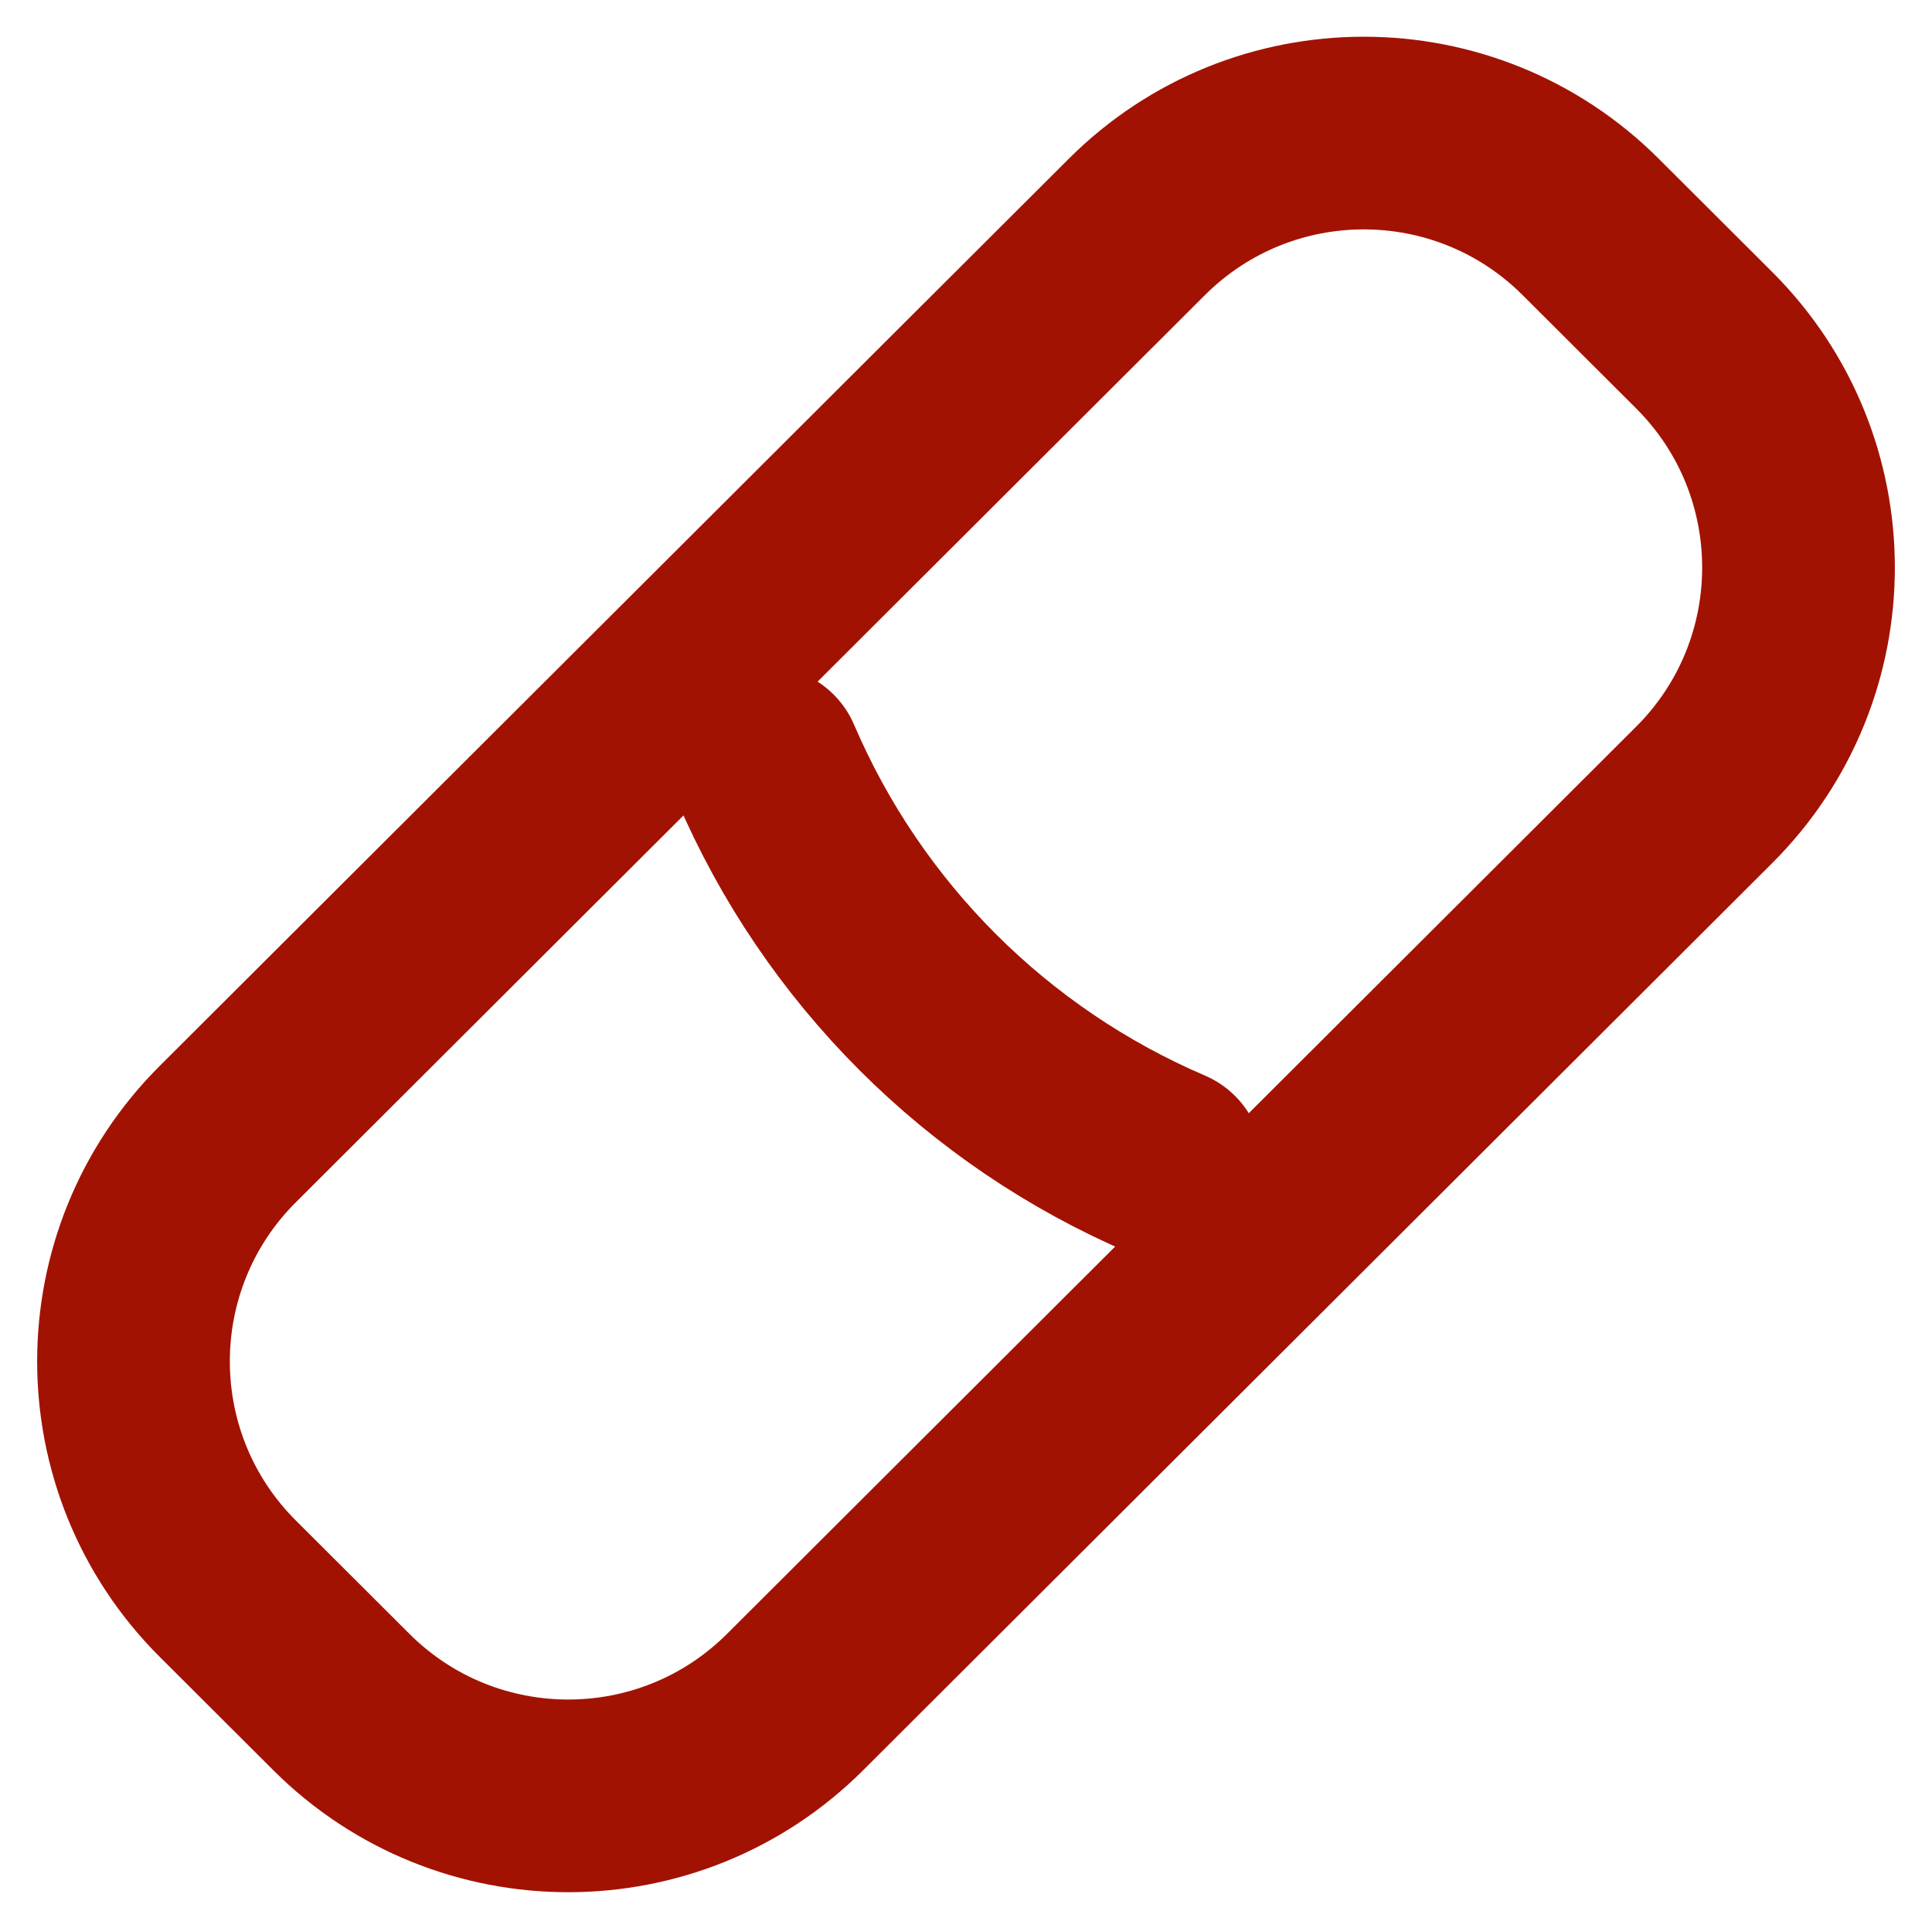
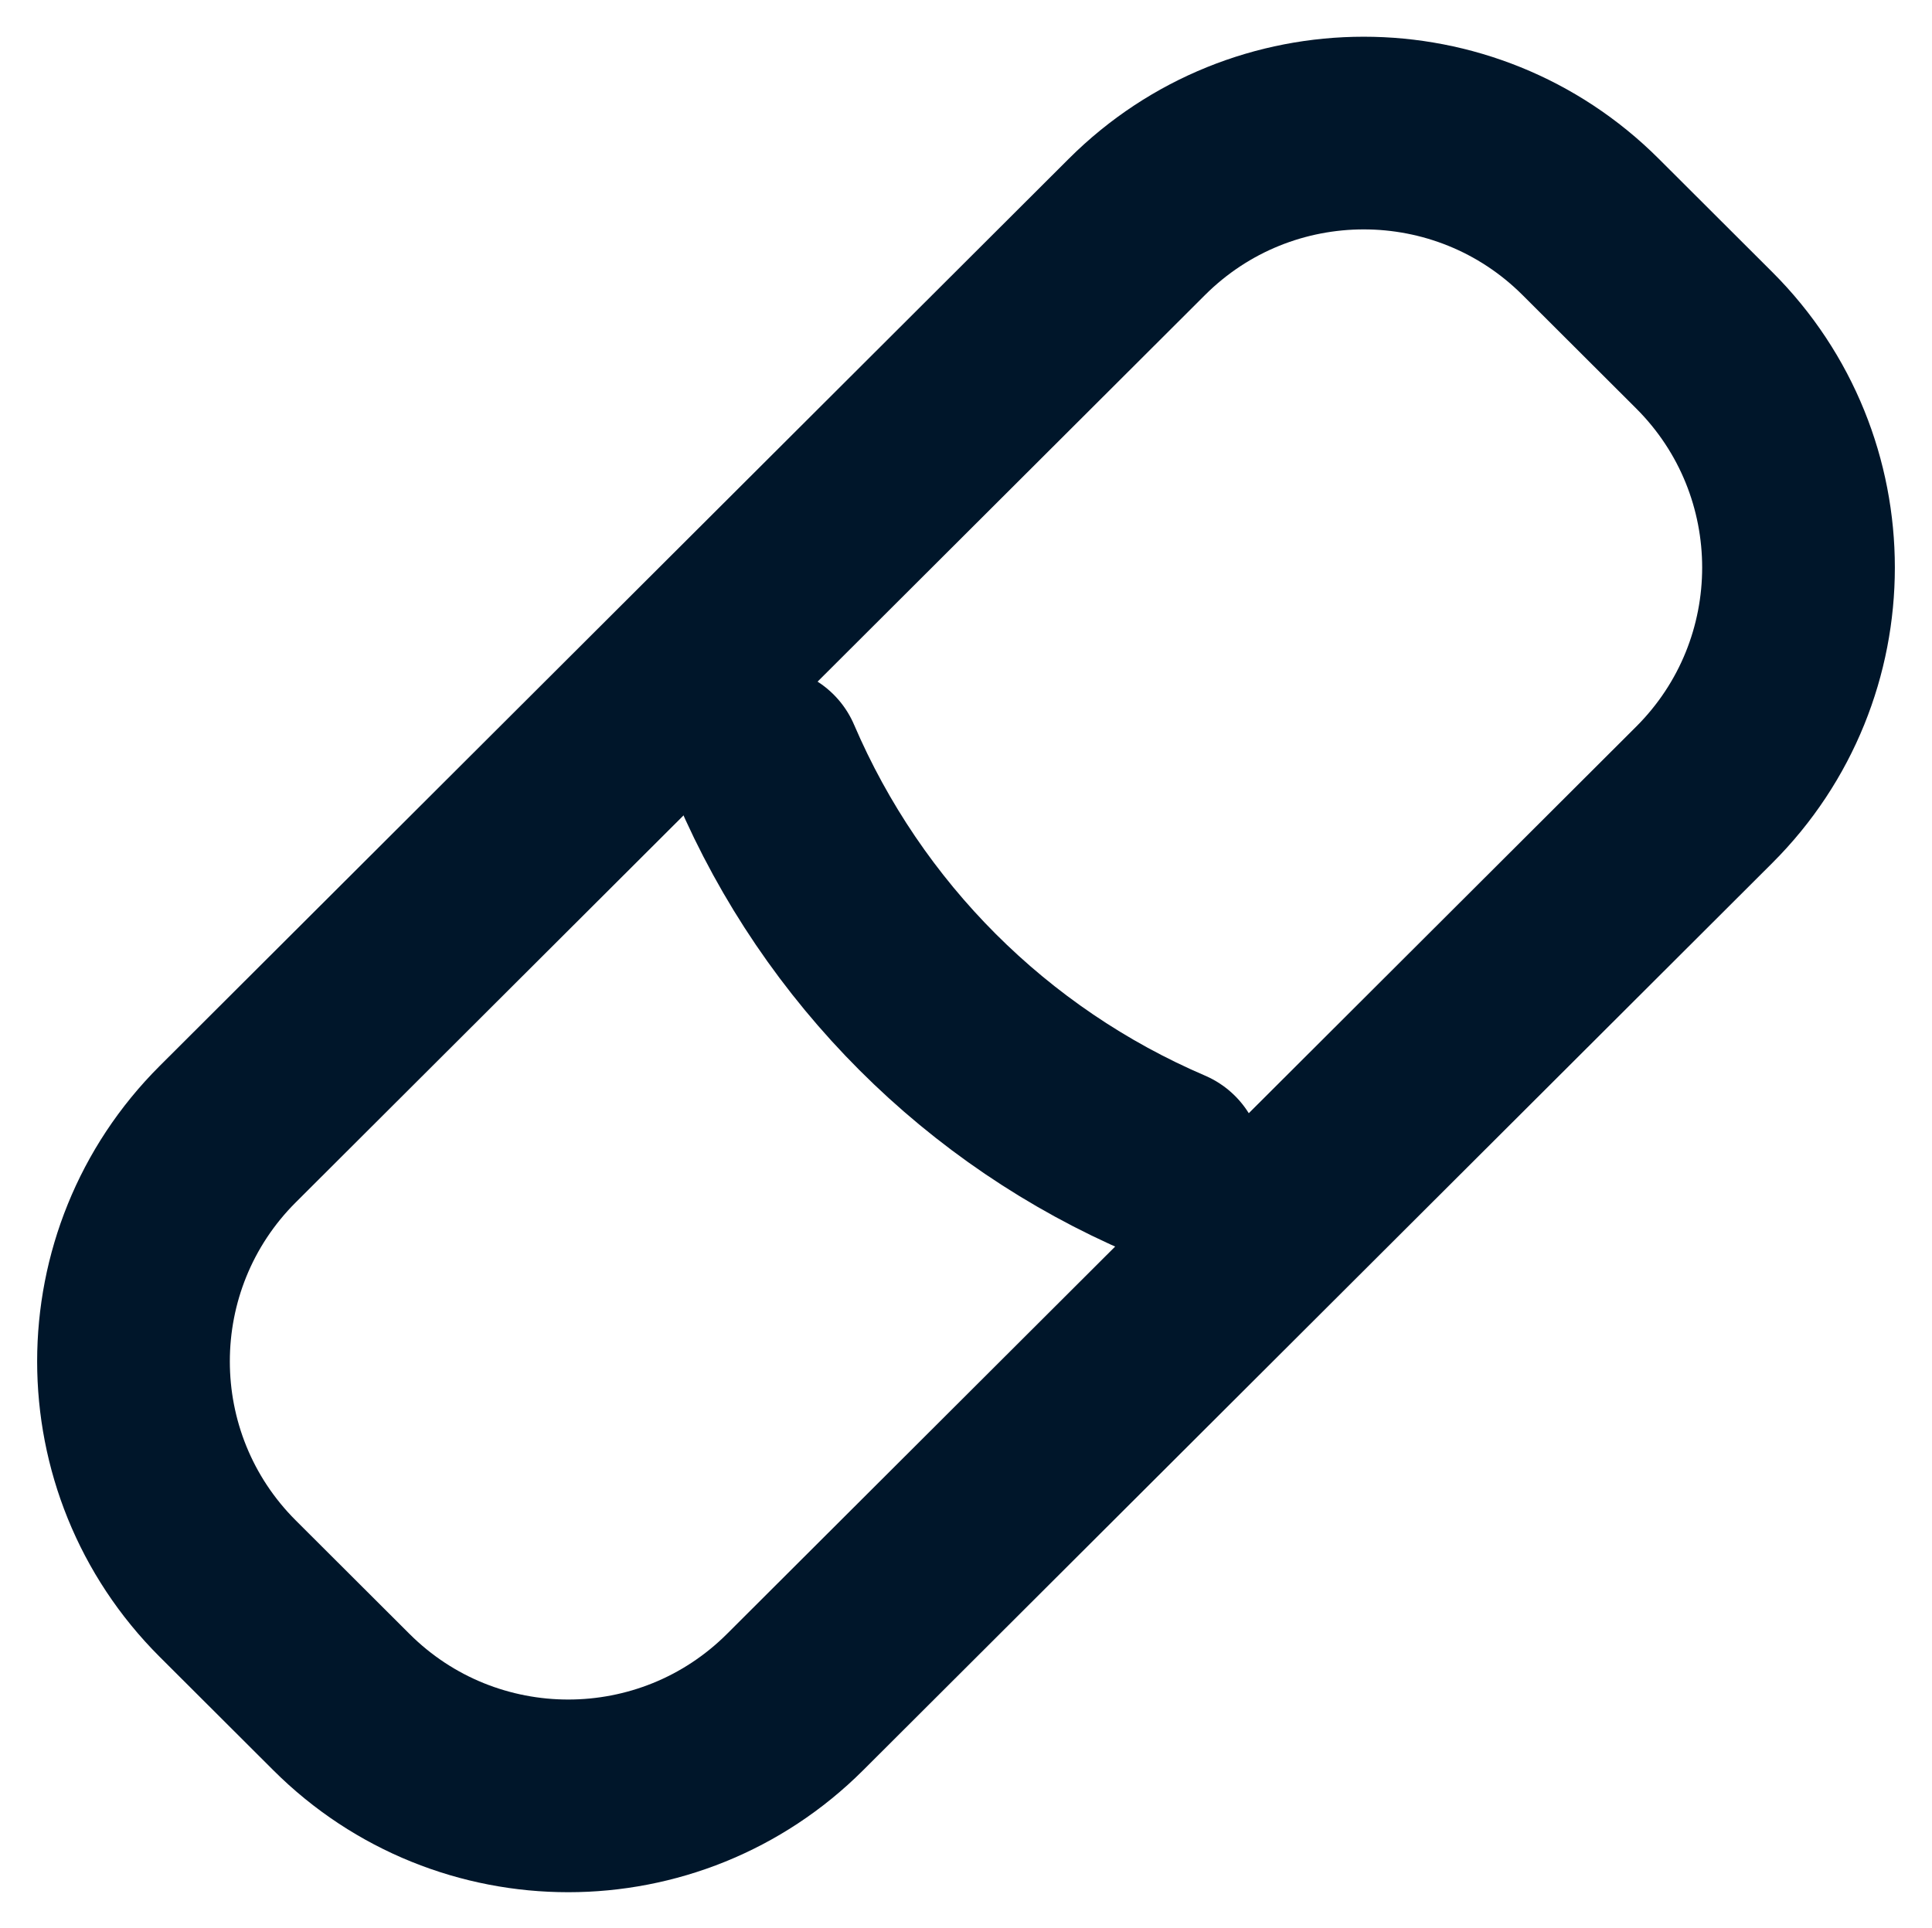
<svg xmlns="http://www.w3.org/2000/svg" width="490" height="489" viewBox="0 0 490 489" fill="none">
-   <path d="M432.228 86.298L403.419 57.547C371.623 25.816 320.141 25.816 288.346 57.547L57.772 287.65C25.884 319.473 25.884 371.136 57.772 402.958L86.581 431.709C118.377 463.44 169.859 463.44 201.654 431.709L432.228 201.605C464.116 169.783 464.116 118.12 432.228 86.298Z" stroke="#A21203" stroke-width="48.871" stroke-linecap="round" stroke-linejoin="round" />
-   <path d="M295.976 295.271V295.271C250.225 275.663 213.769 239.207 194.161 193.456V193.456" stroke="#A21203" stroke-width="48.871" stroke-linecap="round" stroke-linejoin="round" />
+   <path d="M432.228 86.298L403.419 57.547C371.623 25.816 320.141 25.816 288.346 57.547L57.772 287.65C25.884 319.473 25.884 371.136 57.772 402.958L86.581 431.709C118.377 463.44 169.859 463.44 201.654 431.709L432.228 201.605C464.116 169.783 464.116 118.12 432.228 86.298Z" stroke="#00162a" stroke-width="48.871" stroke-linecap="round" stroke-linejoin="round" />
+   <path d="M295.976 295.271V295.271C250.225 275.663 213.769 239.207 194.161 193.456V193.456" stroke="#00162a" stroke-width="48.871" stroke-linecap="round" stroke-linejoin="round" />
</svg>
